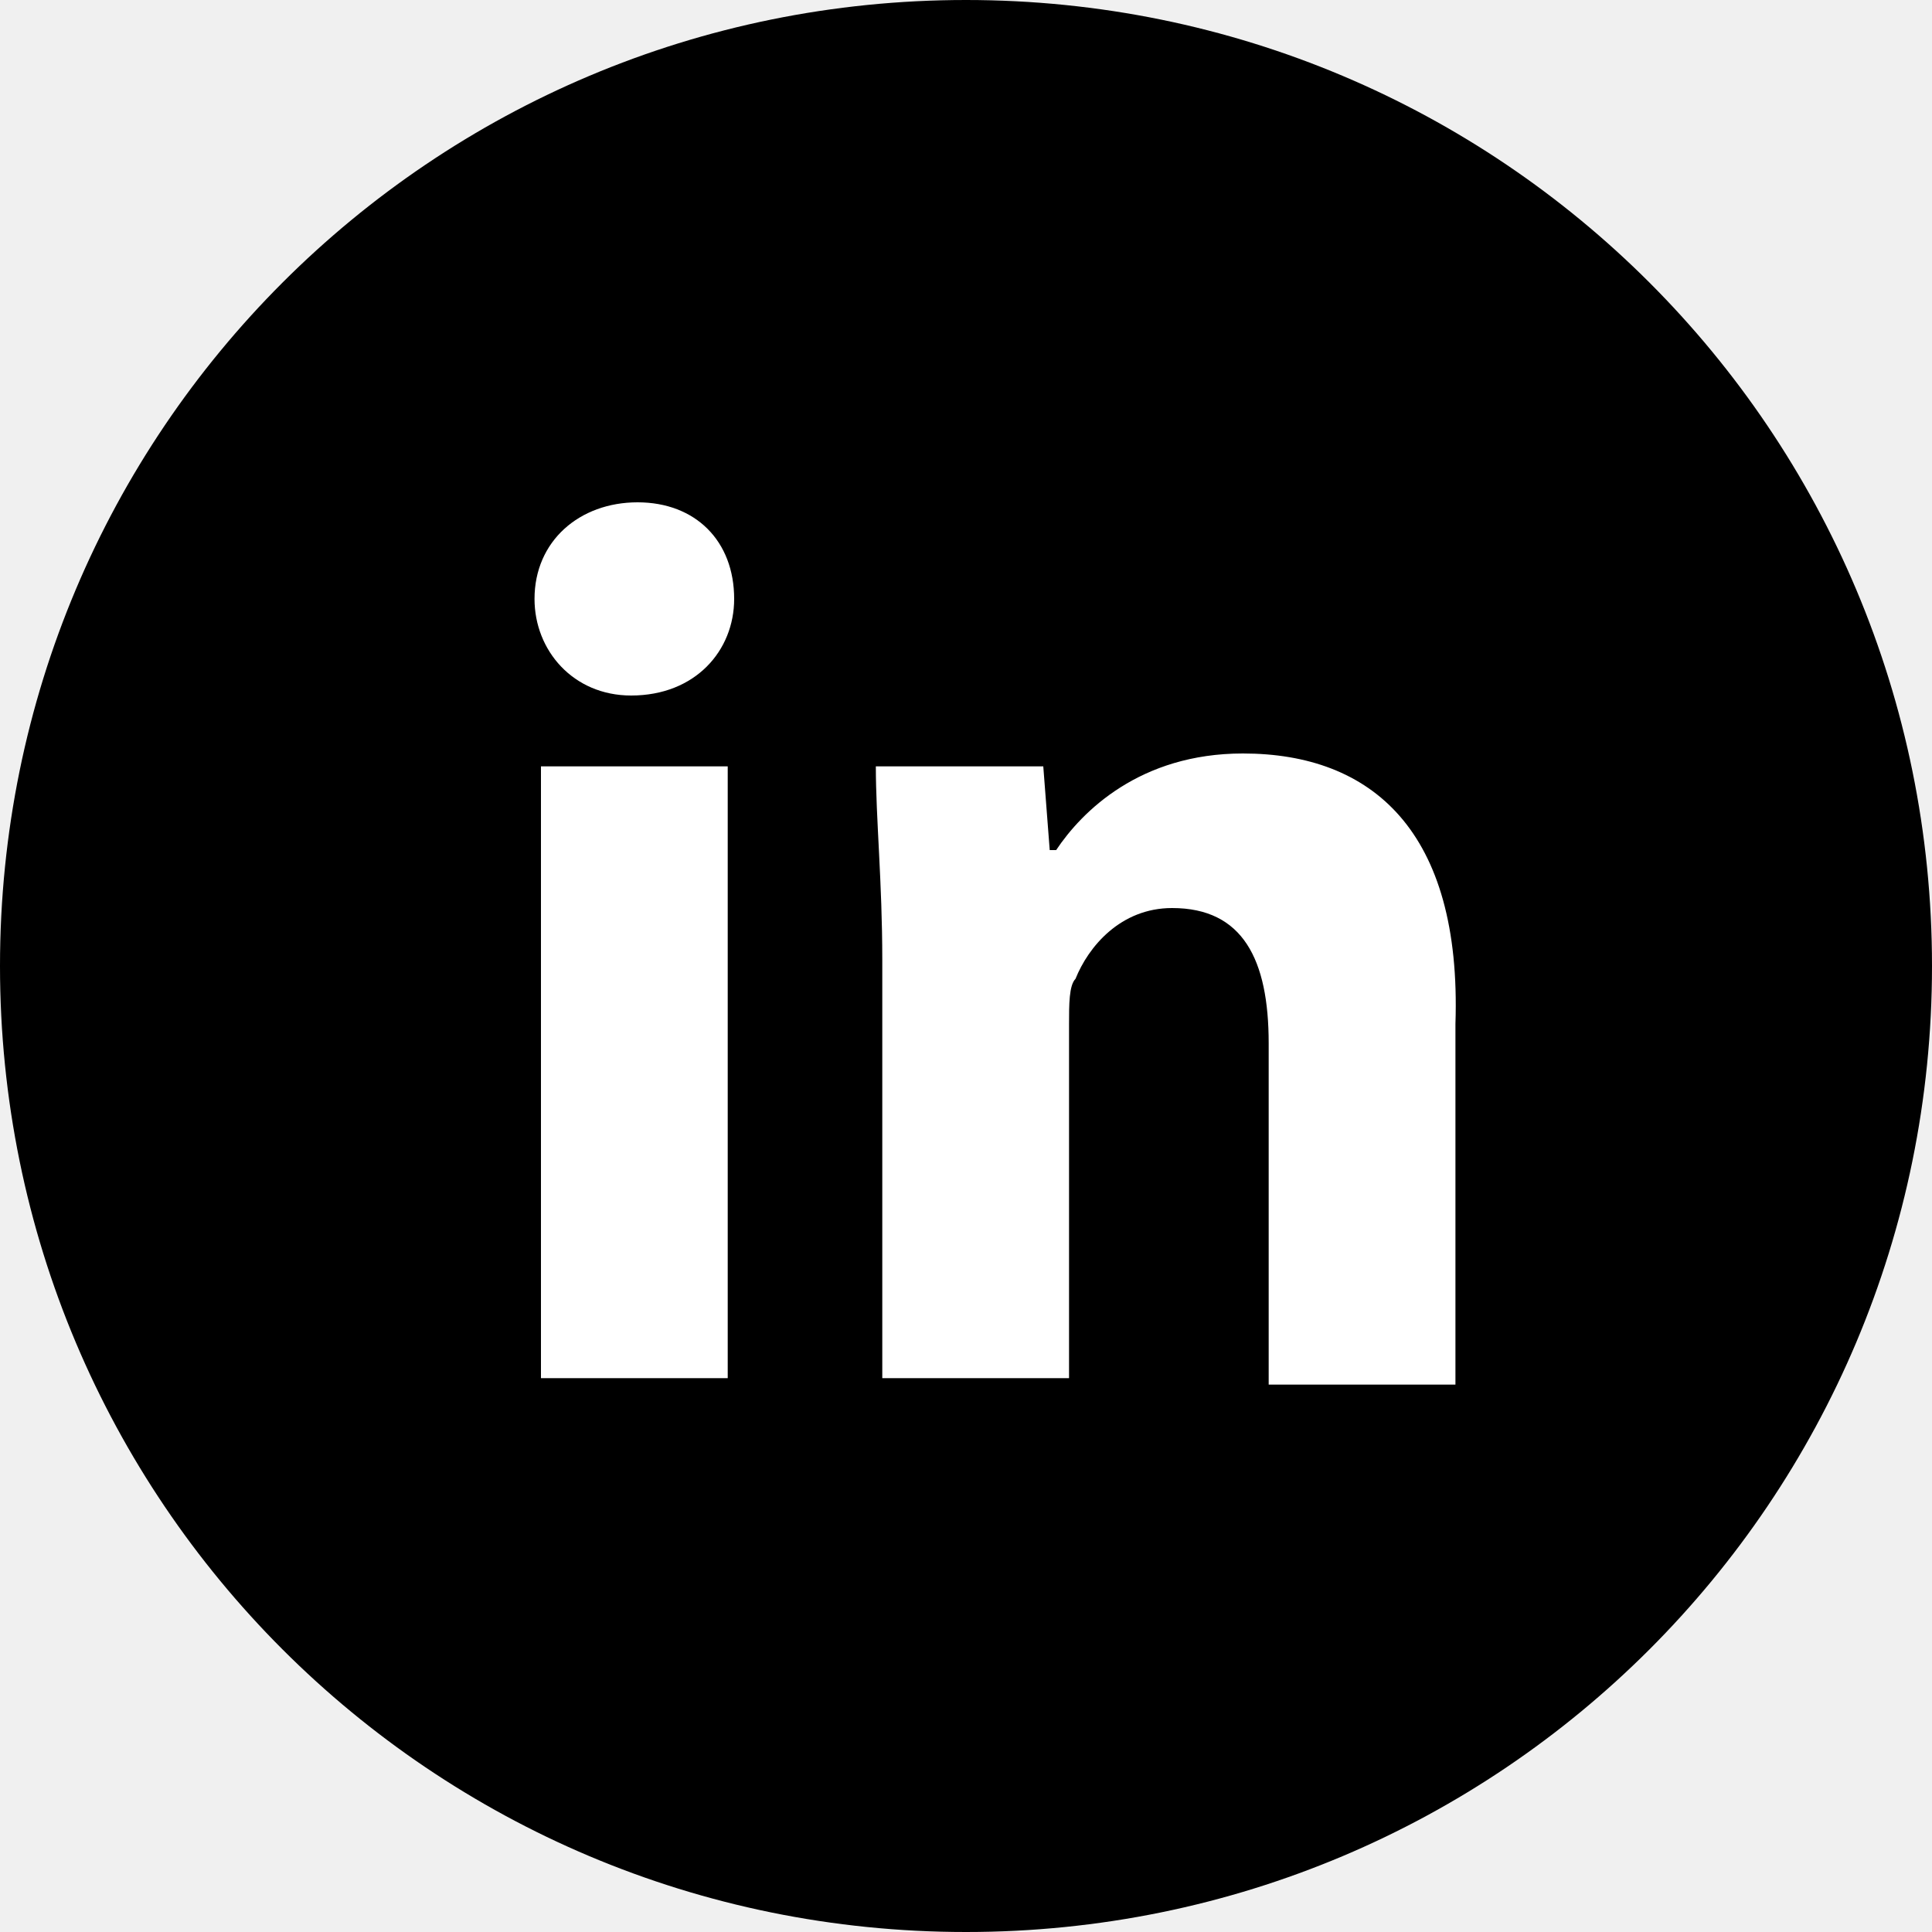
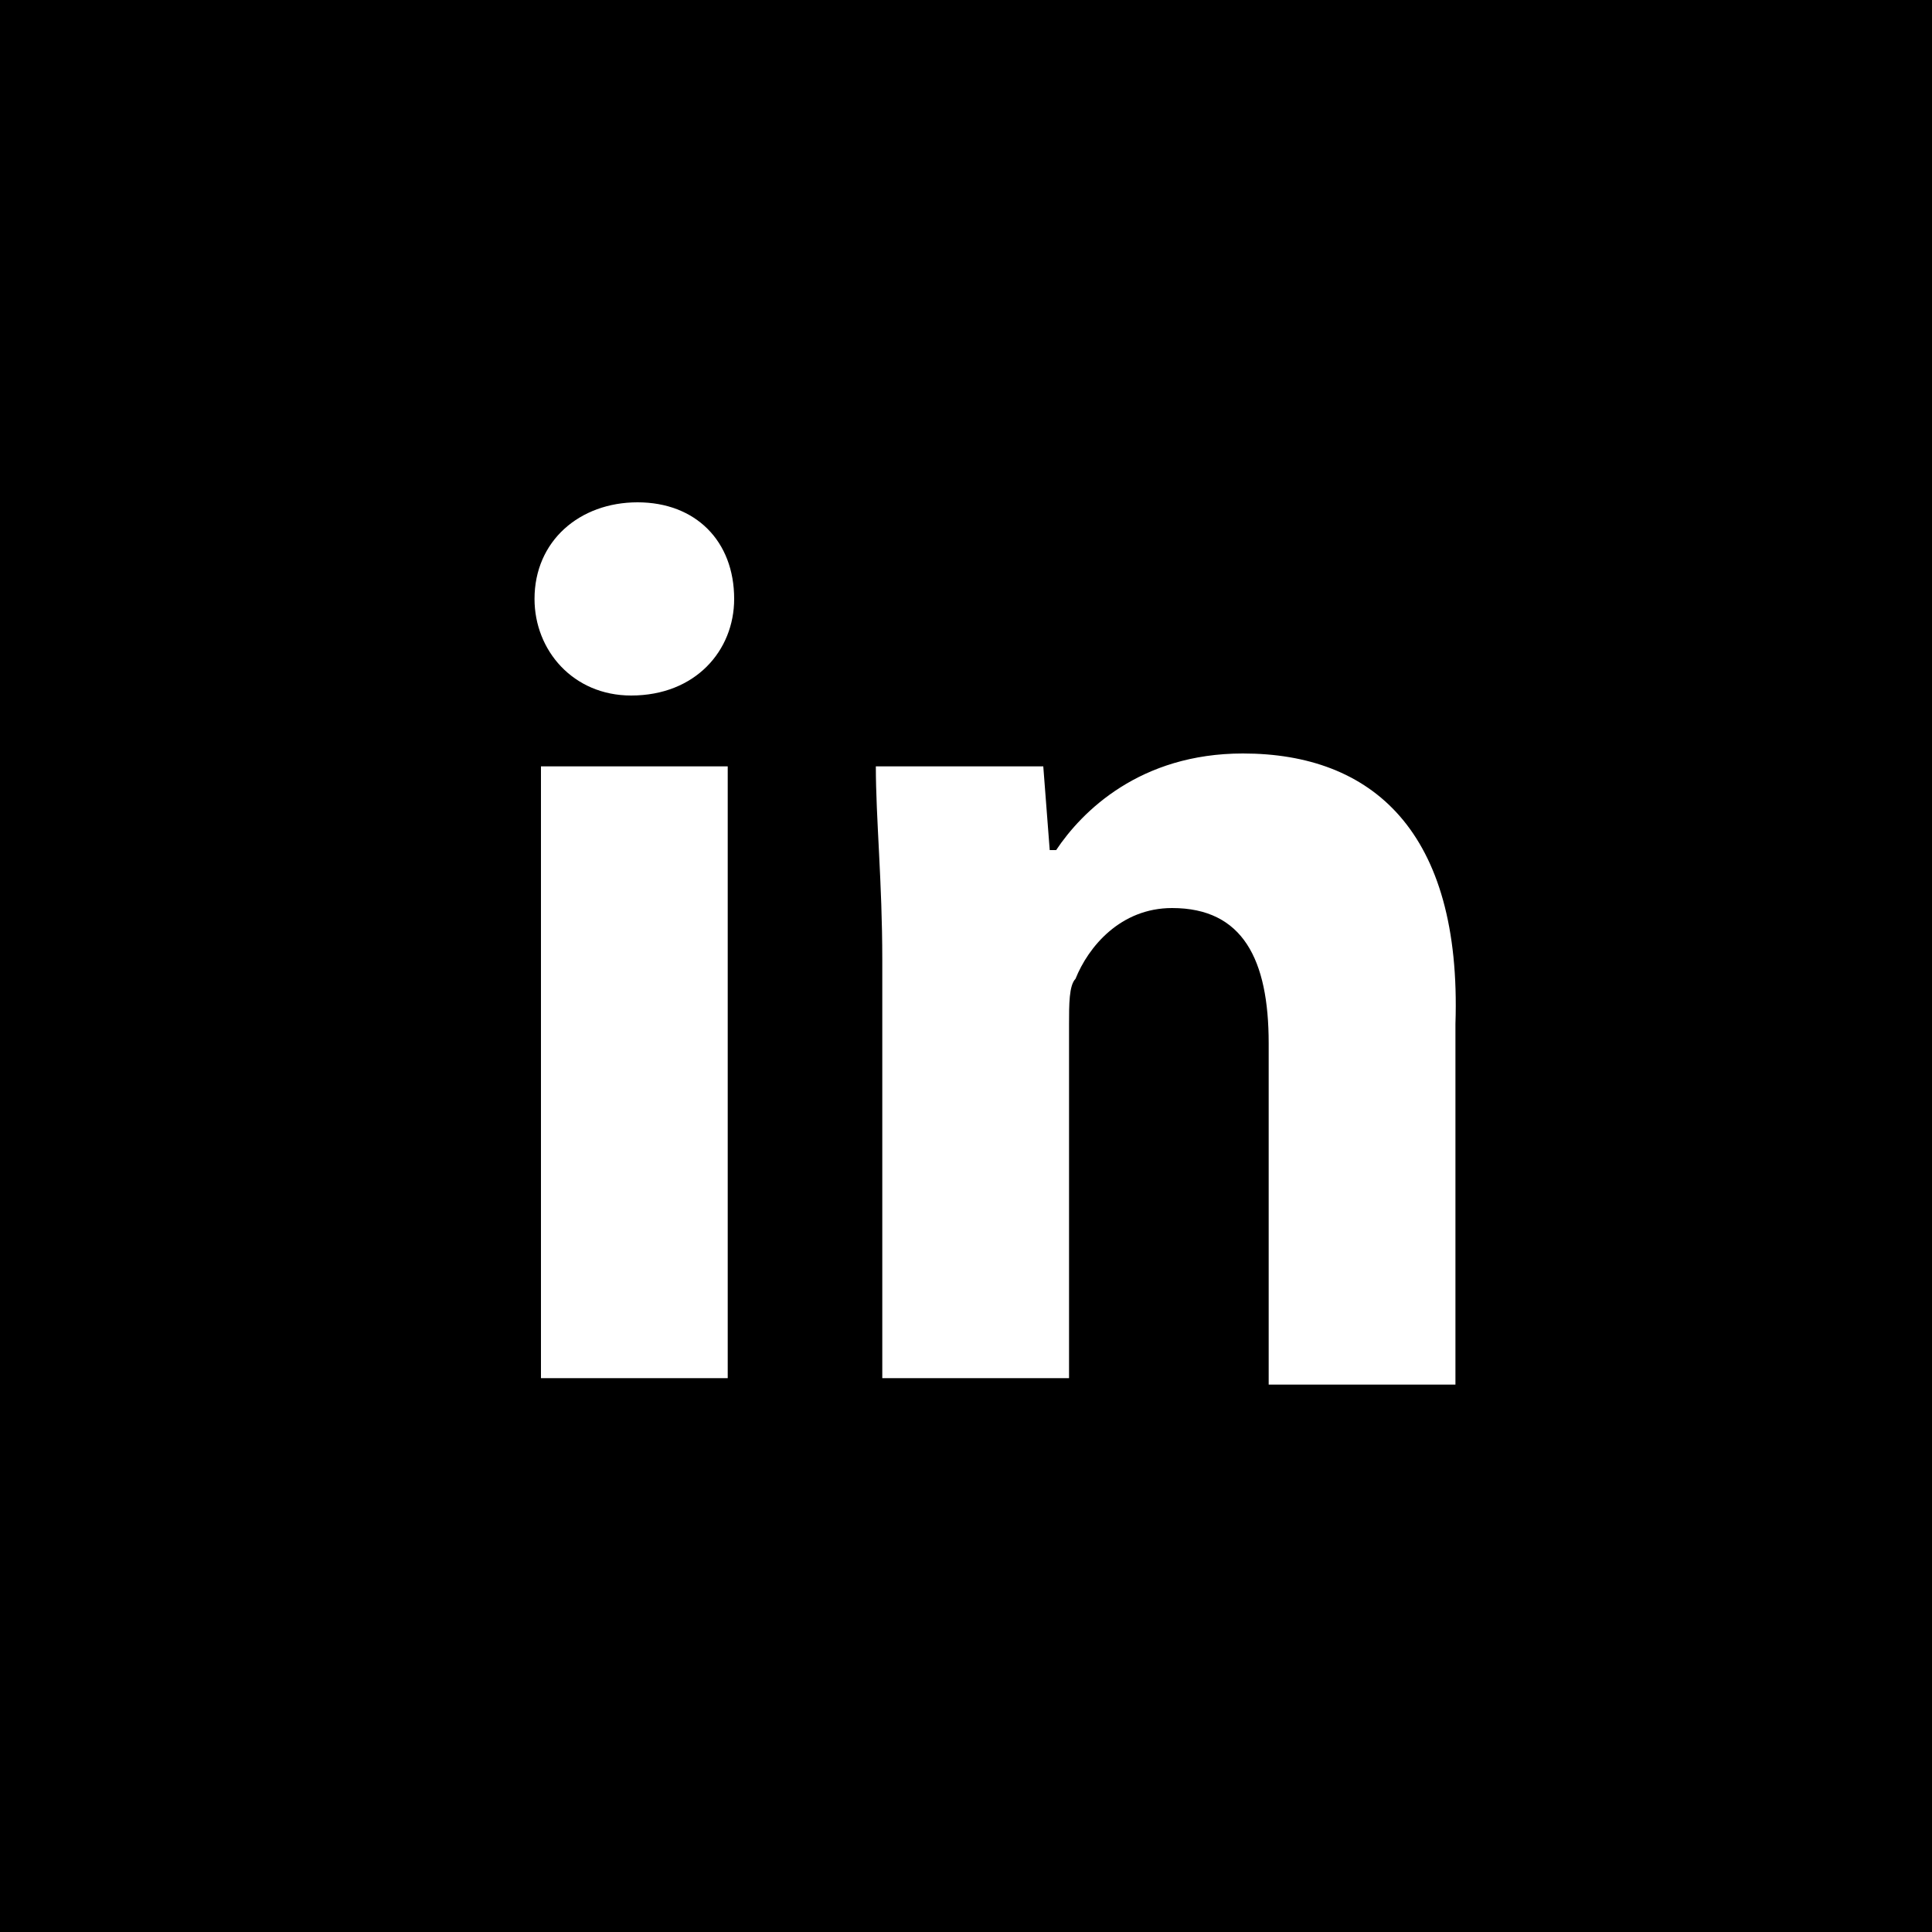
<svg xmlns="http://www.w3.org/2000/svg" version="1.1" id="Layer_1" x="0px" y="0px" viewBox="0 0 30 30" style="enable-background:new 0 0 30 30;" xml:space="preserve">
  <style type="text/css">
	.st0{fill:#FFFFFF;}
</style>
  <g>
-     <path d="M15,0C6.7,0,0,6.7,0,15s6.7,15,15,15s15-6.7,15-15S23.3,0,15,0" />
-     <path class="st0" d="M9.9,7.8c-0.9,0-1.6,0.6-1.6,1.5c0,0.8,0.6,1.5,1.5,1.5c1,0,1.6-0.7,1.6-1.5C11.4,8.4,10.8,7.8,9.9,7.8" />
+     <rect x="1" y="1" width="28" height="28" />
+     <path d="M28,2v26H2V2H28 M30,0H0v30h30V0L30,0z" />
+   </g>
+   <g>
+     <path class="st0" d="M9.9,7.8C9,7.8,8.3,8.4,8.3,9.3c0,0.8,0.6,1.5,1.5,1.5c1,0,1.6-0.7,1.6-1.5C11.4,8.4,10.8,7.8,9.9,7.8" />
    <rect x="8.4" y="11.9" class="st0" width="2.9" height="9.5" />
    <path class="st0" d="M19.3,11.7c-1.6,0-2.5,0.9-2.9,1.5h-0.1l-0.1-1.3h-2.6c0,0.8,0.1,1.8,0.1,3v6.5h2.9v-5.5c0-0.3,0-0.6,0.1-0.7   c0.2-0.5,0.7-1.1,1.5-1.1c1.1,0,1.5,0.8,1.5,2.1v5.3h2.9v-5.6C22.7,12.9,21.3,11.7,19.3,11.7" />
  </g>
</svg>
